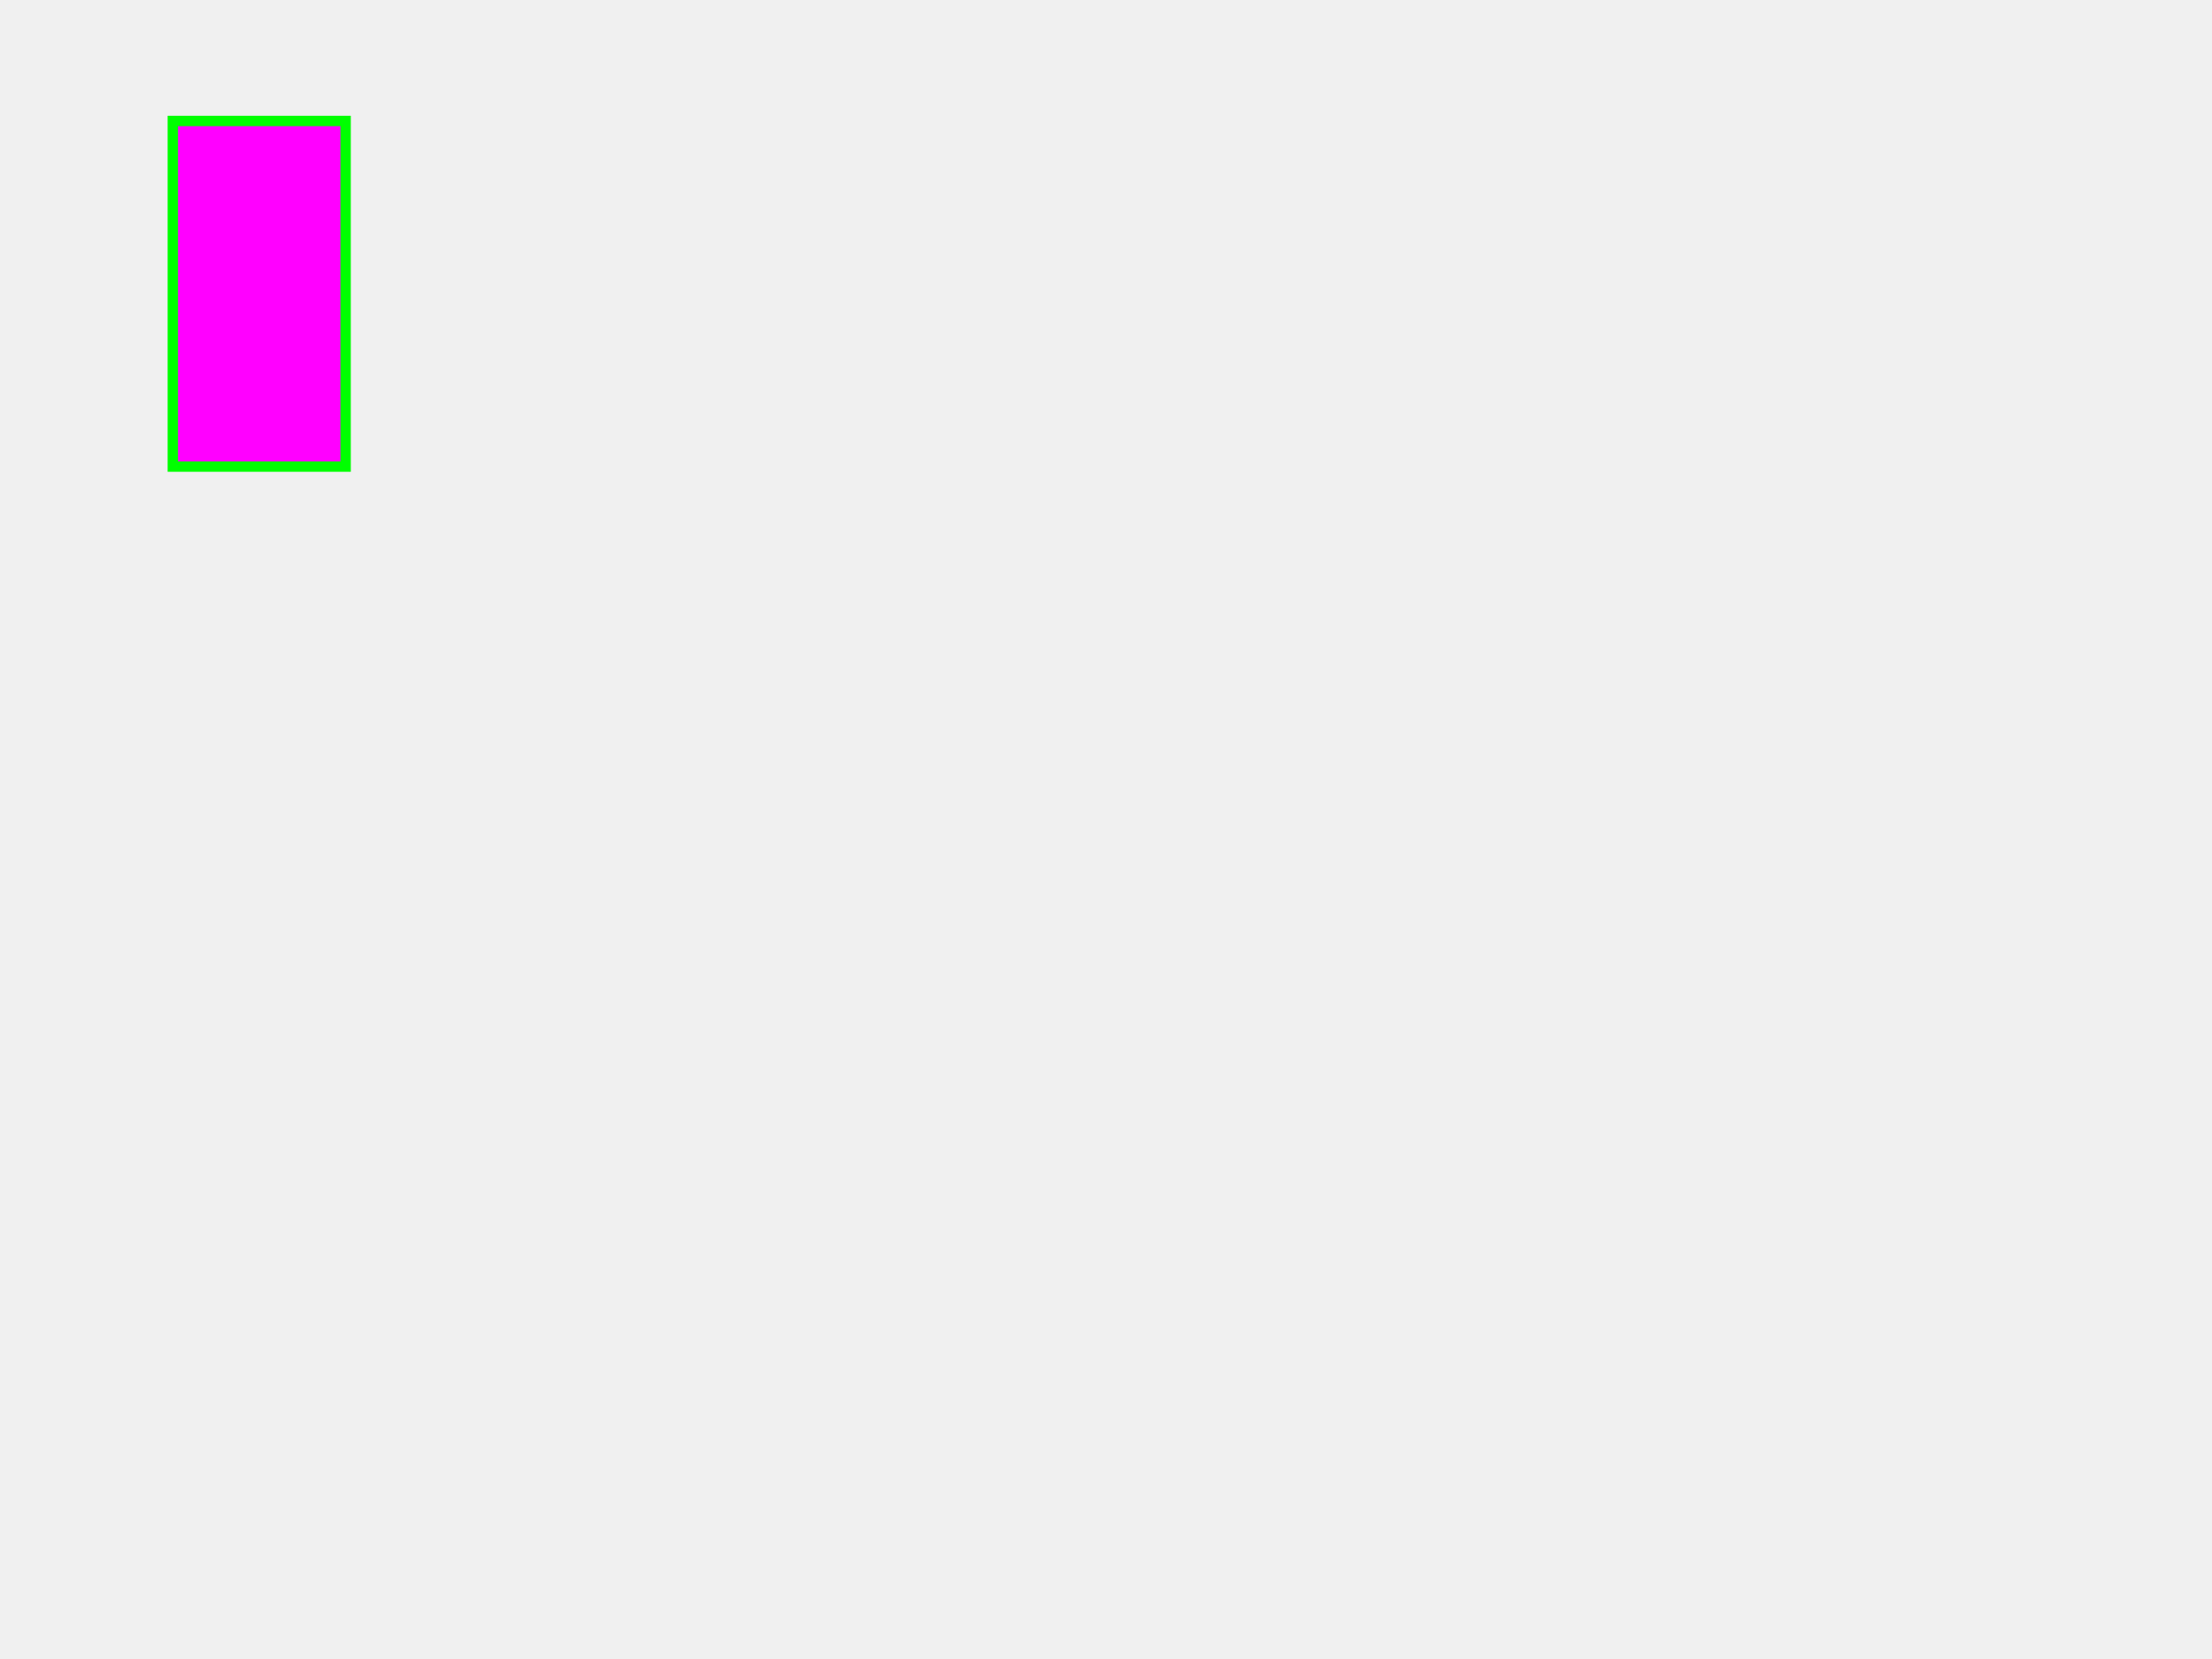
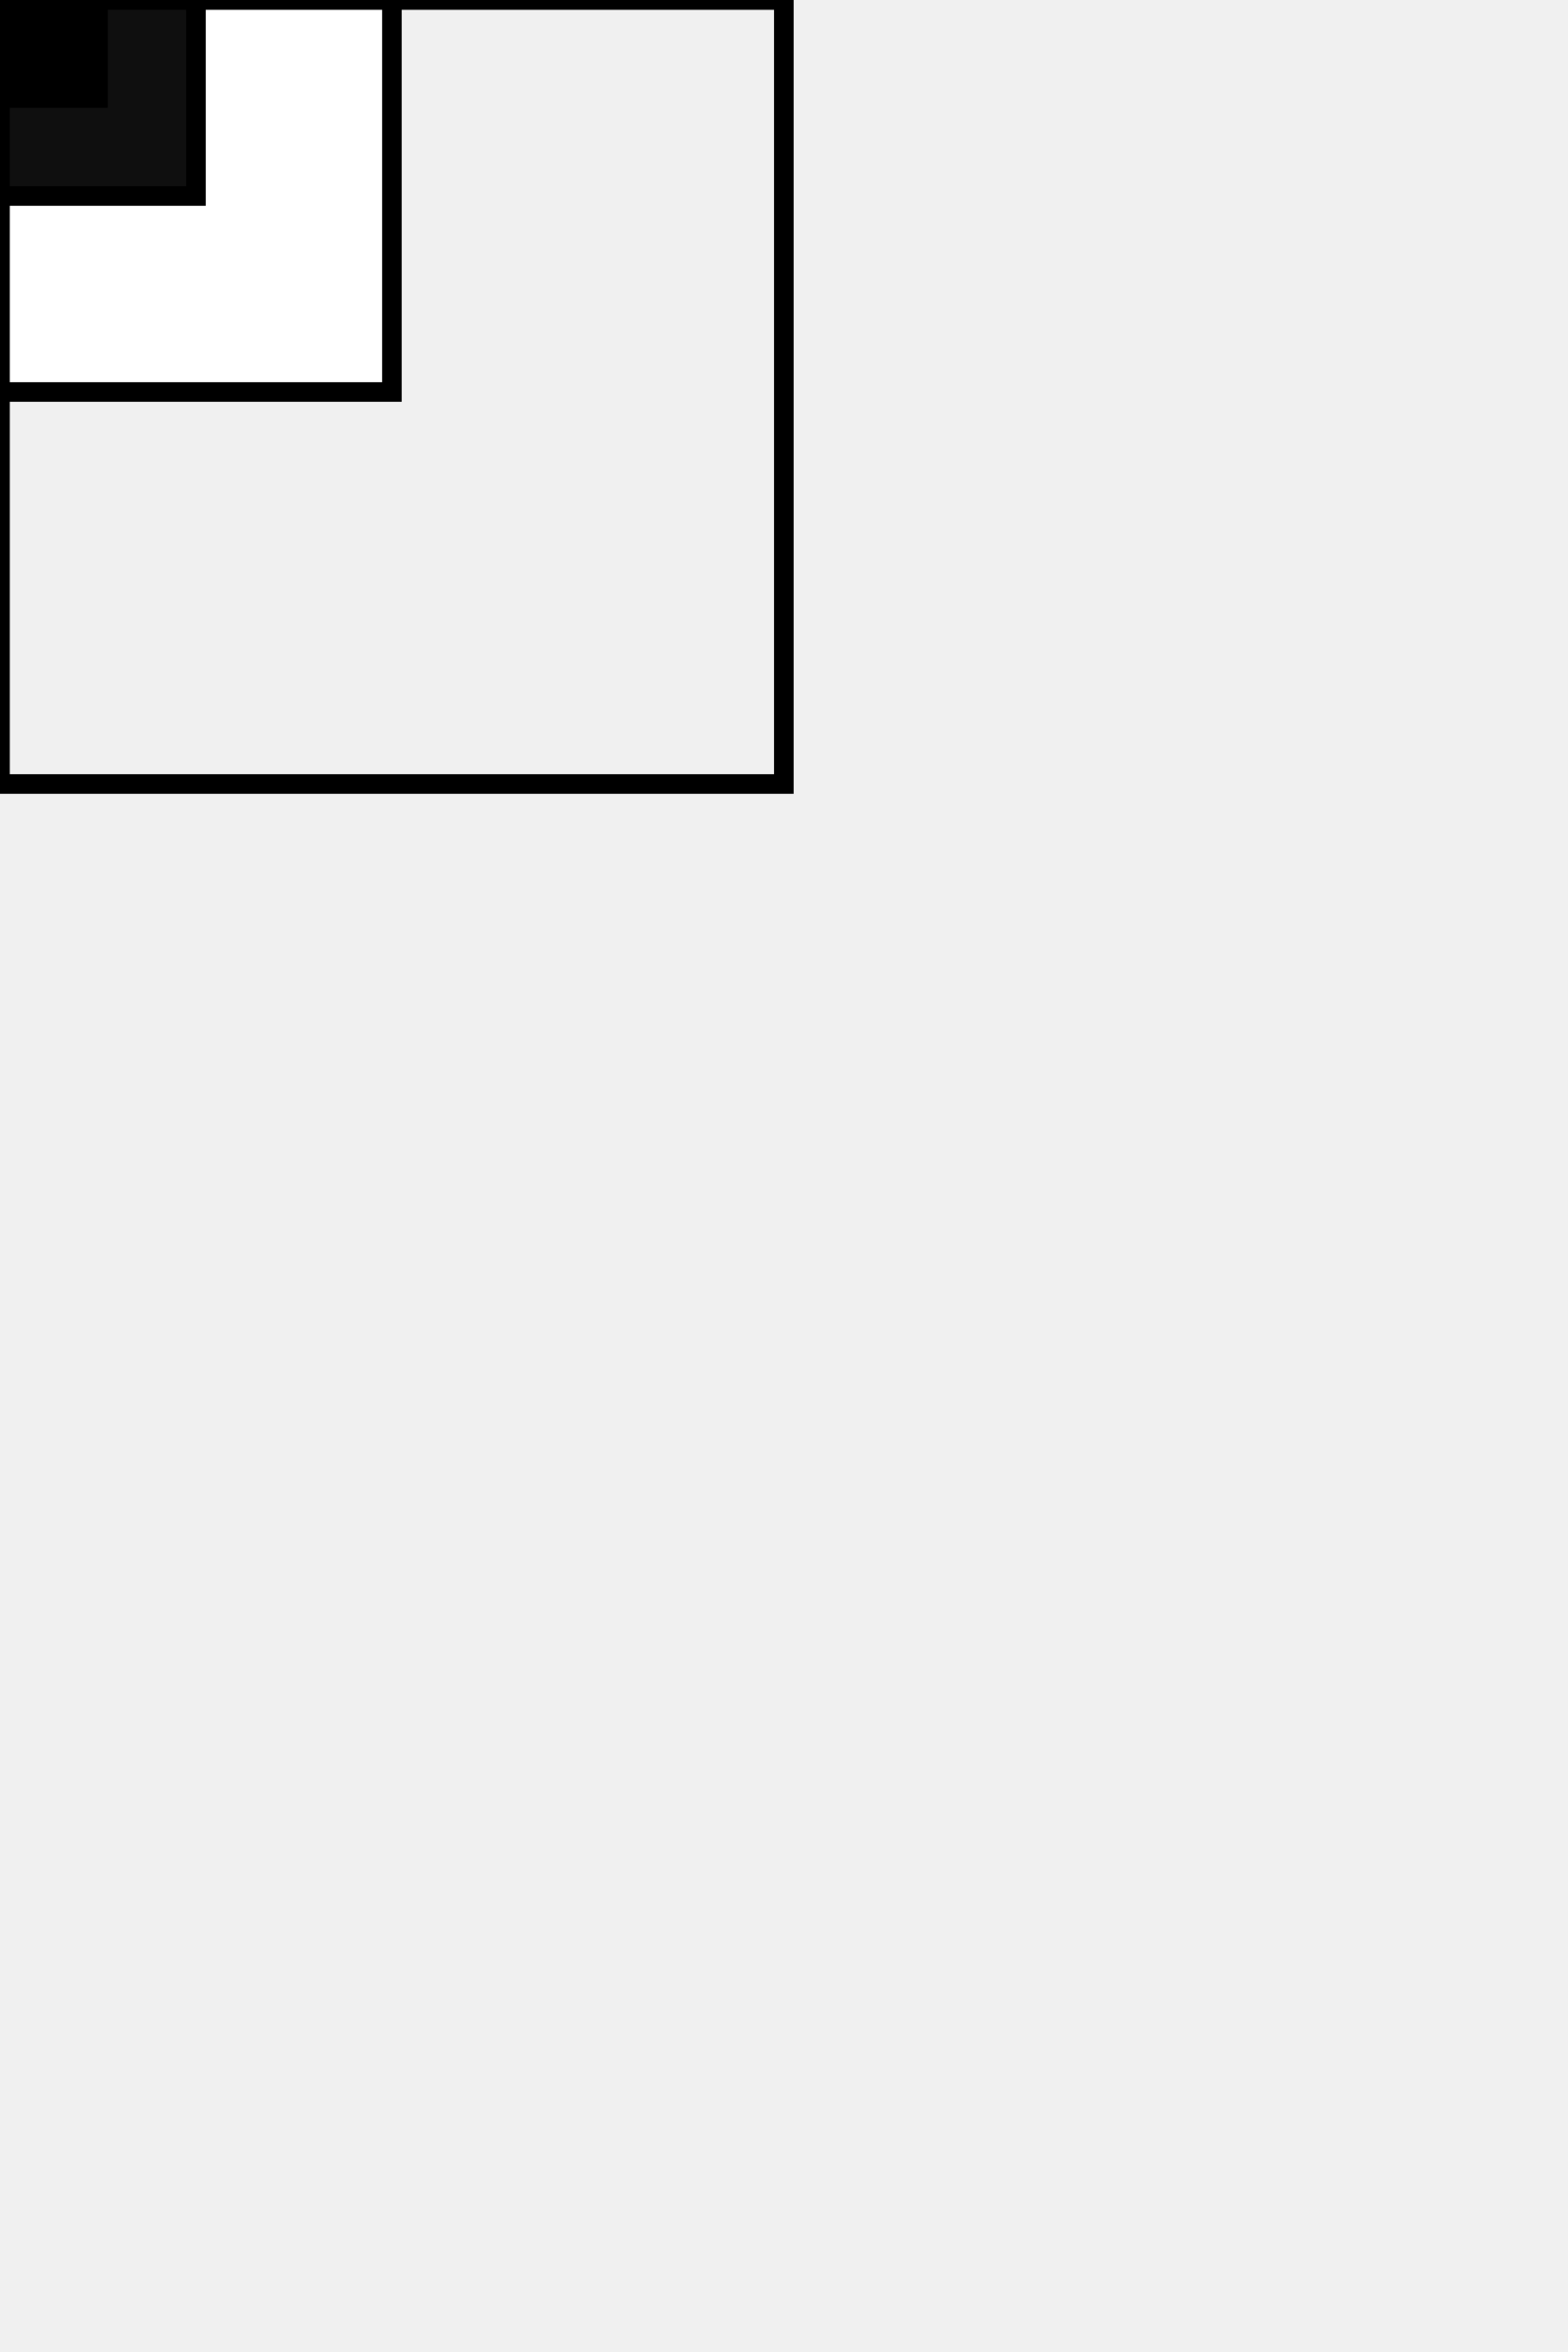
- <svg xmlns="http://www.w3.org/2000/svg" width="640" height="480">
-   <g class="layer">
-     <rect fill="#FF00FF" height="100" id="1" stroke="#00FF00" stroke-width="3" width="50" x="50" y="35" />
-   </g>
+ <svg xmlns="http://www.w3.org/2000/svg" width="400" height="600">
+   <rect fill="#f0f0f0" height="200" id="1" stroke="#000000" stroke-width="5" width="200" x="0" y="0" />
+   <rect fill="#ffffff" height="100" id="2" stroke="#000000" stroke-width="5" width="100" x="0" y="0" />
+   <rect fill="#0f0f0f" height="50" id="3" stroke="#000000" stroke-width="5" width="50" x="0" y="0" />
+   <rect fill="#000000" height="25" id="4" stroke="#000000" stroke-width="5" width="25" x="0" y="0" />
</svg>
